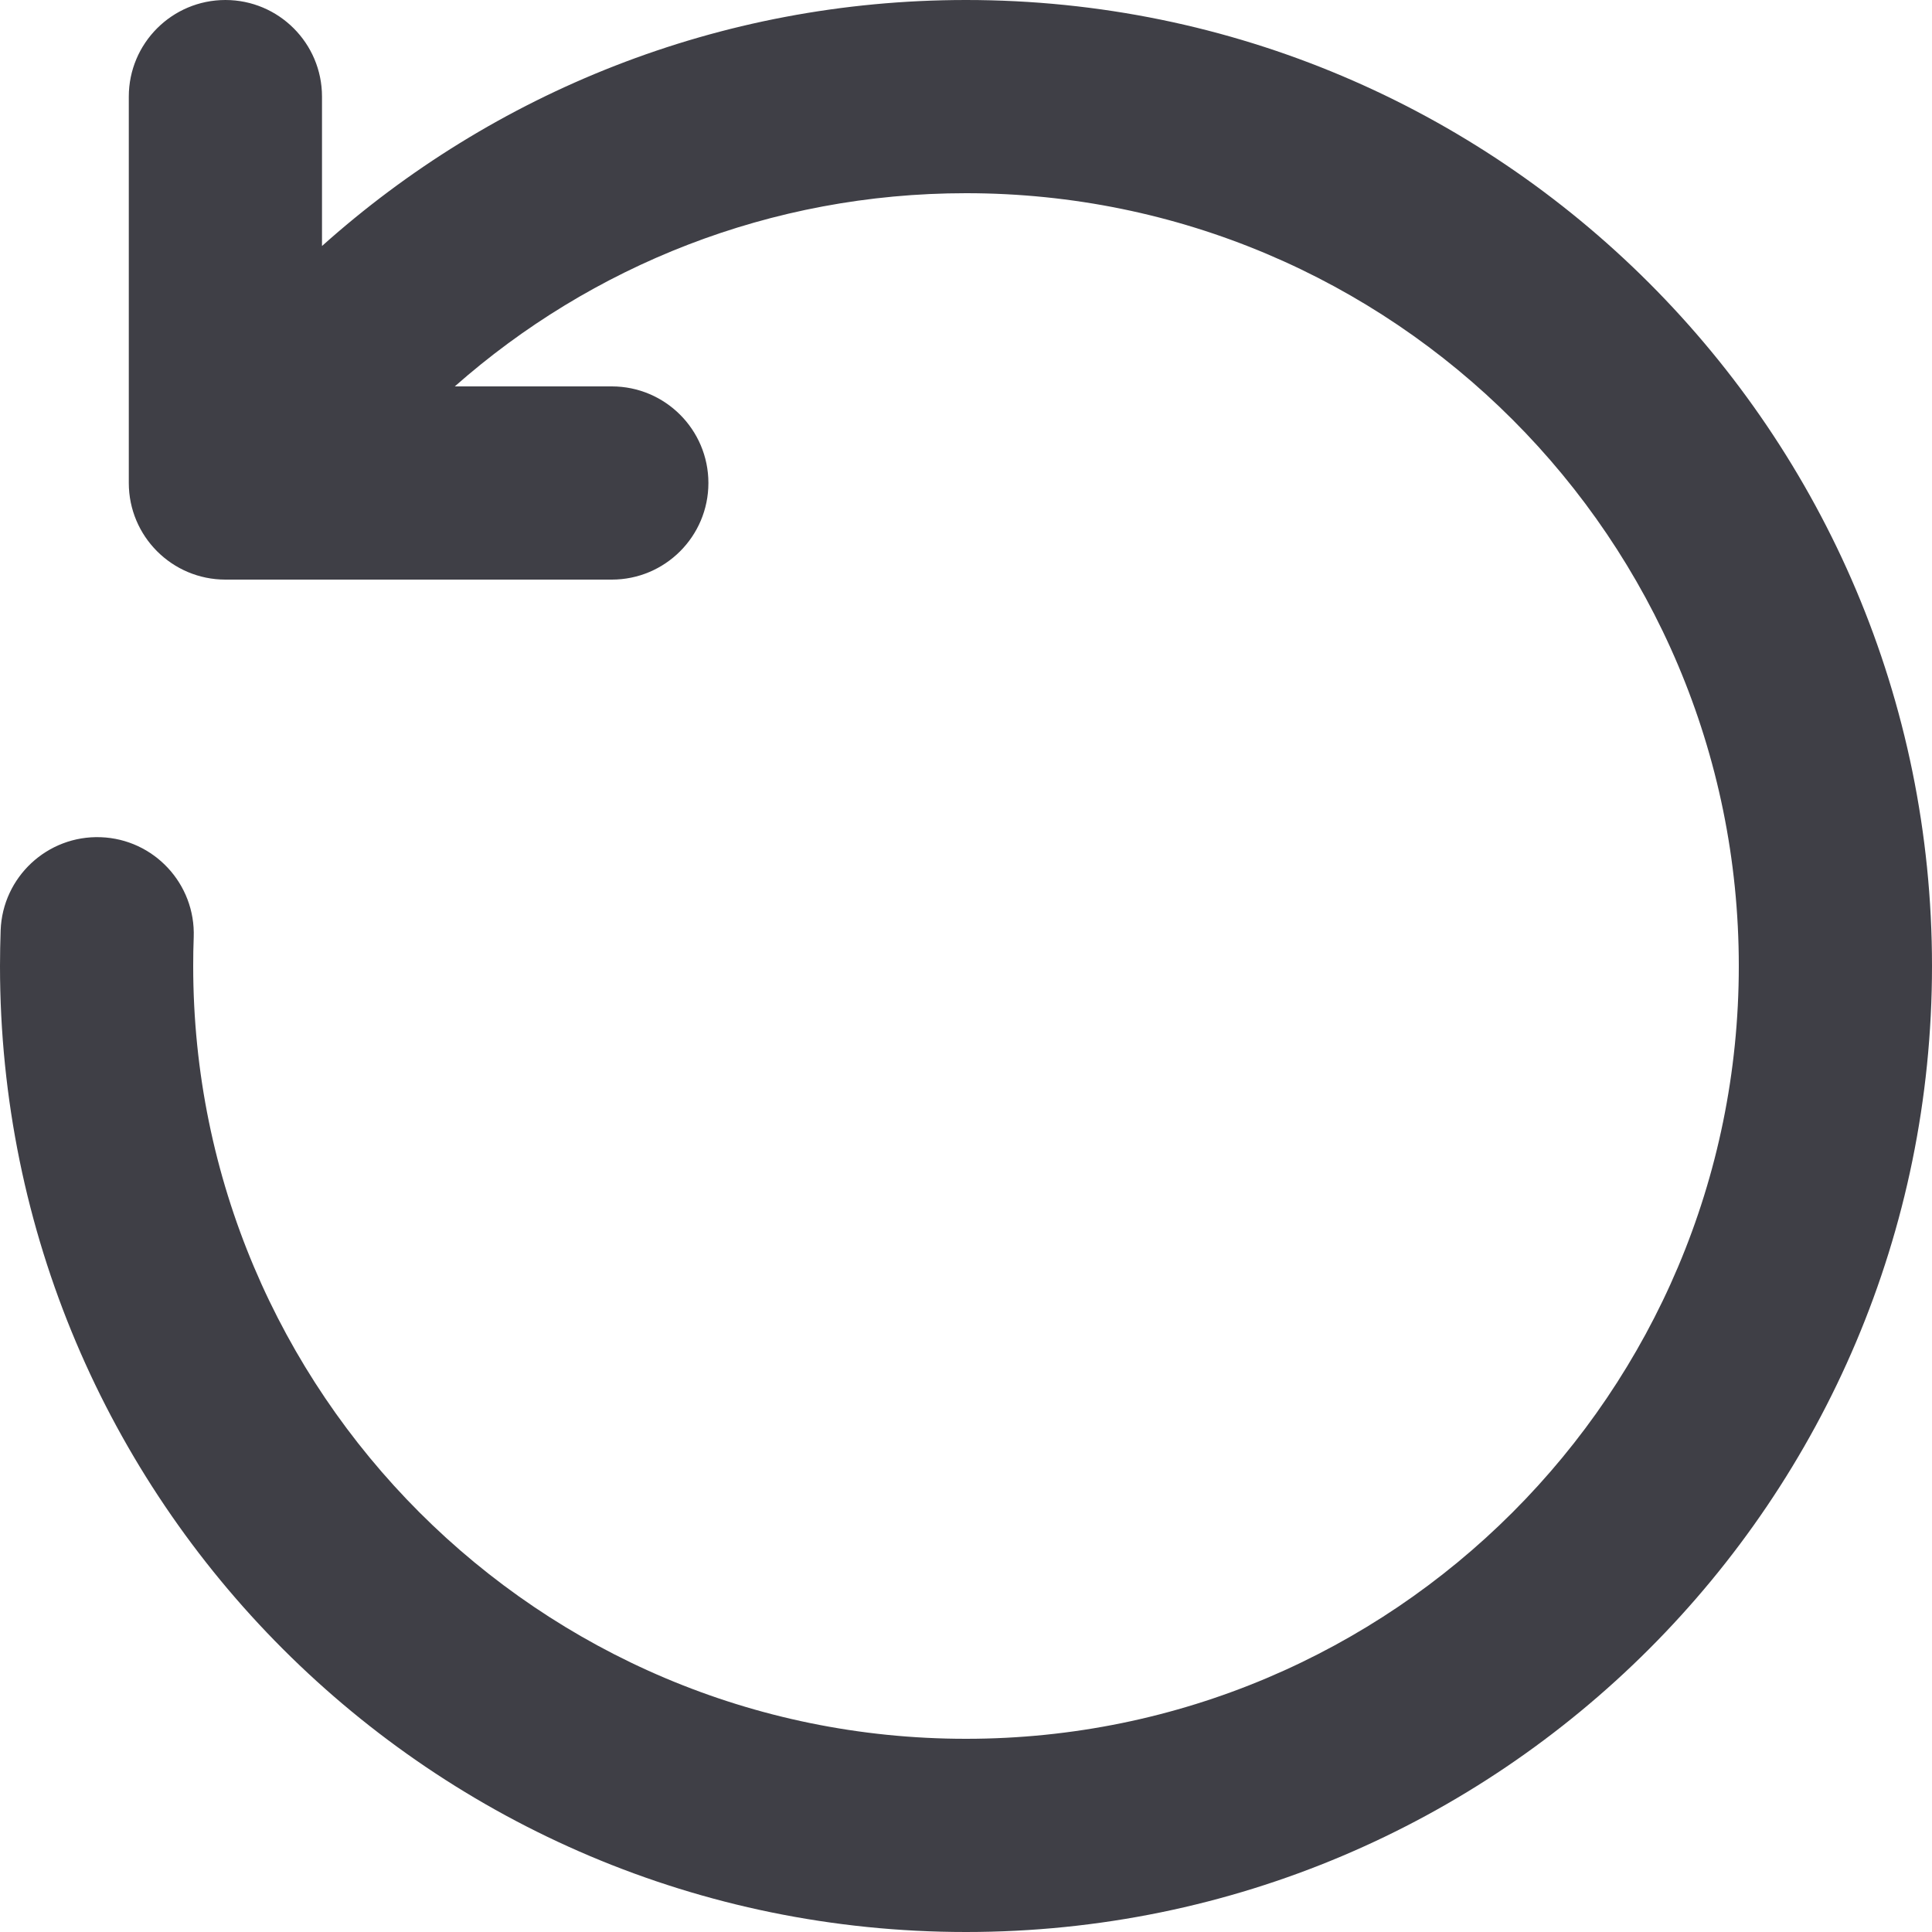
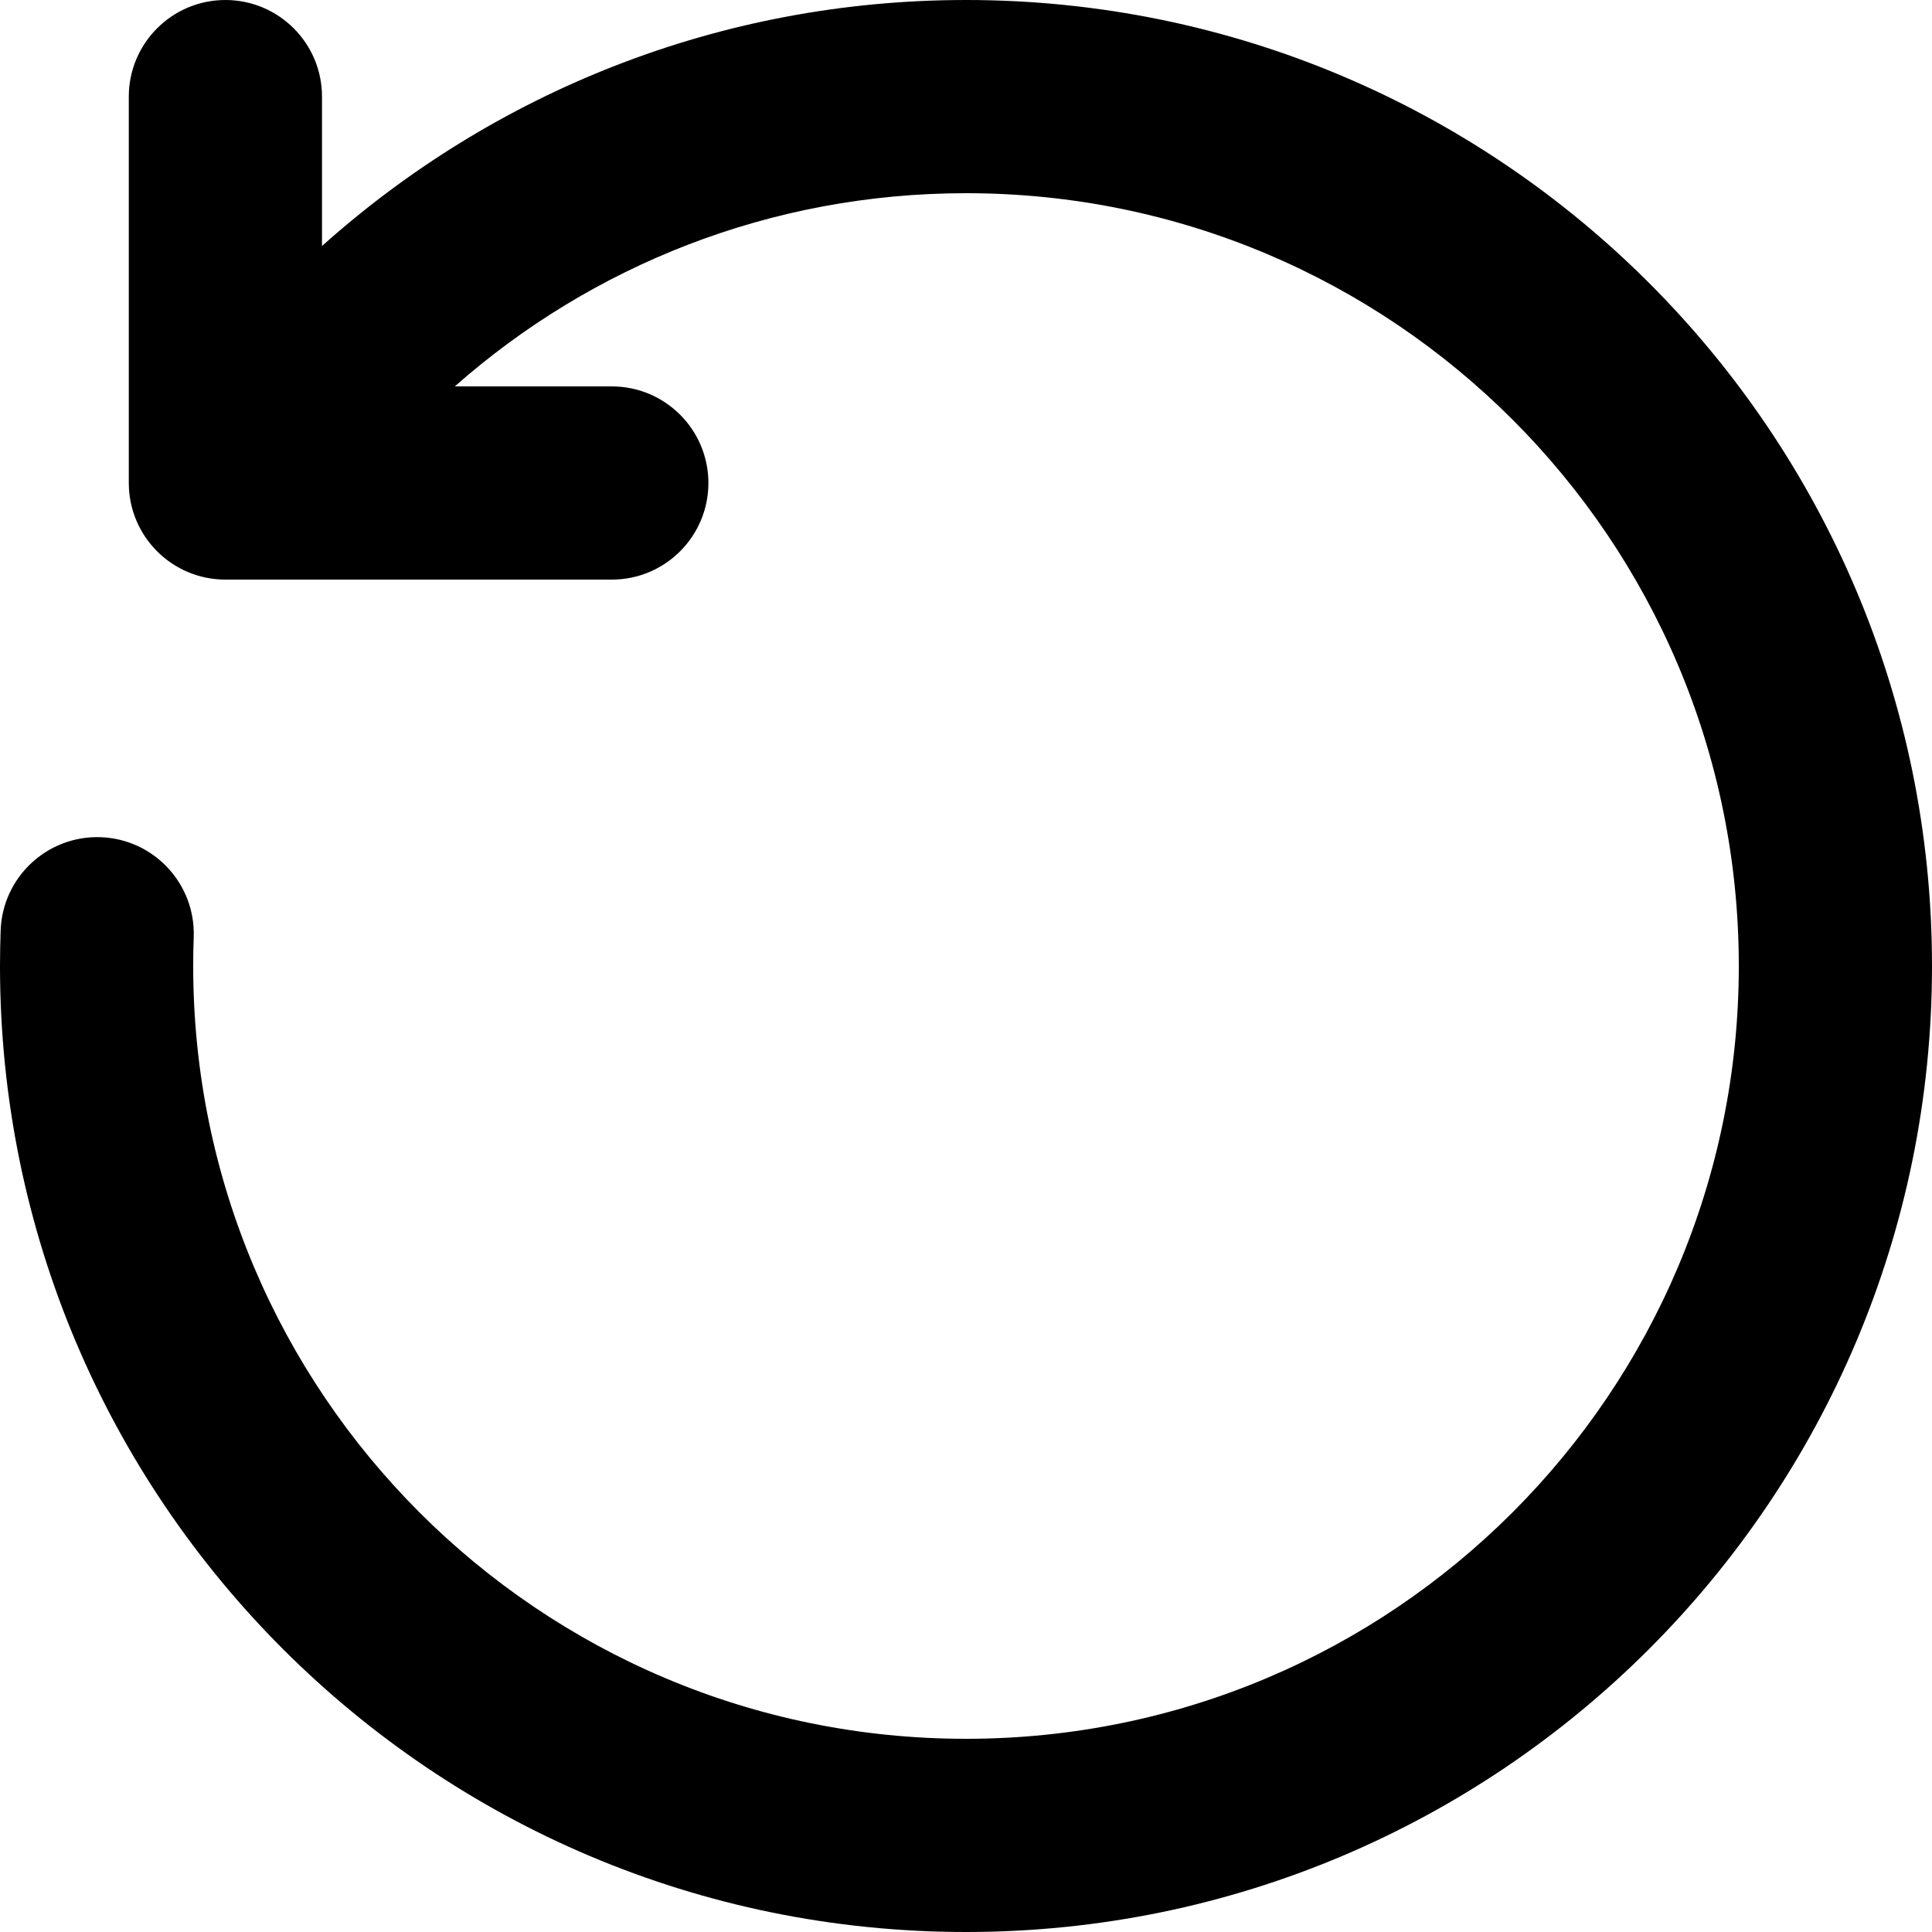
<svg xmlns="http://www.w3.org/2000/svg" width="15" height="15" viewBox="0 0 15 15" fill="none">
-   <path d="M13.5 7.5C13.5 4.186 10.814 1.5 7.5 1.5C5.979 1.5 4.589 2.066 3.531 3H4.75C5.164 3 5.5 3.336 5.5 3.75C5.5 4.164 5.164 4.5 4.75 4.5H1.75C1.336 4.5 1 4.164 1 3.75V0.75C1 0.336 1.336 0 1.75 0C2.164 0 2.5 0.336 2.5 0.75V1.91C3.826 0.723 5.579 0 7.5 0C11.642 0 15 3.358 15 7.5C15 11.642 11.642 15 7.5 15C3.358 15 0 11.642 0 7.5C0 7.407 0.002 7.315 0.005 7.223C0.02 6.809 0.368 6.485 0.782 6.5C1.196 6.515 1.519 6.863 1.504 7.277C1.501 7.351 1.5 7.425 1.5 7.5C1.5 10.814 4.186 13.5 7.5 13.5C10.814 13.5 13.5 10.814 13.5 7.5Z" fill="#3F3F46" />
+   <path d="M13.5 7.5C13.5 4.186 10.814 1.5 7.5 1.5C5.979 1.5 4.589 2.066 3.531 3H4.75C5.164 3 5.5 3.336 5.5 3.75C5.5 4.164 5.164 4.5 4.75 4.5H1.75C1.336 4.5 1 4.164 1 3.75V0.75C1 0.336 1.336 0 1.75 0C2.164 0 2.5 0.336 2.5 0.75V1.91C3.826 0.723 5.579 0 7.5 0C11.642 0 15 3.358 15 7.5C15 11.642 11.642 15 7.5 15C3.358 15 0 11.642 0 7.5C0 7.407 0.002 7.315 0.005 7.223C0.02 6.809 0.368 6.485 0.782 6.5C1.196 6.515 1.519 6.863 1.504 7.277C1.501 7.351 1.5 7.425 1.5 7.5C1.5 10.814 4.186 13.5 7.5 13.5C10.814 13.5 13.5 10.814 13.5 7.5Z" fill="currentColor" />
</svg>
